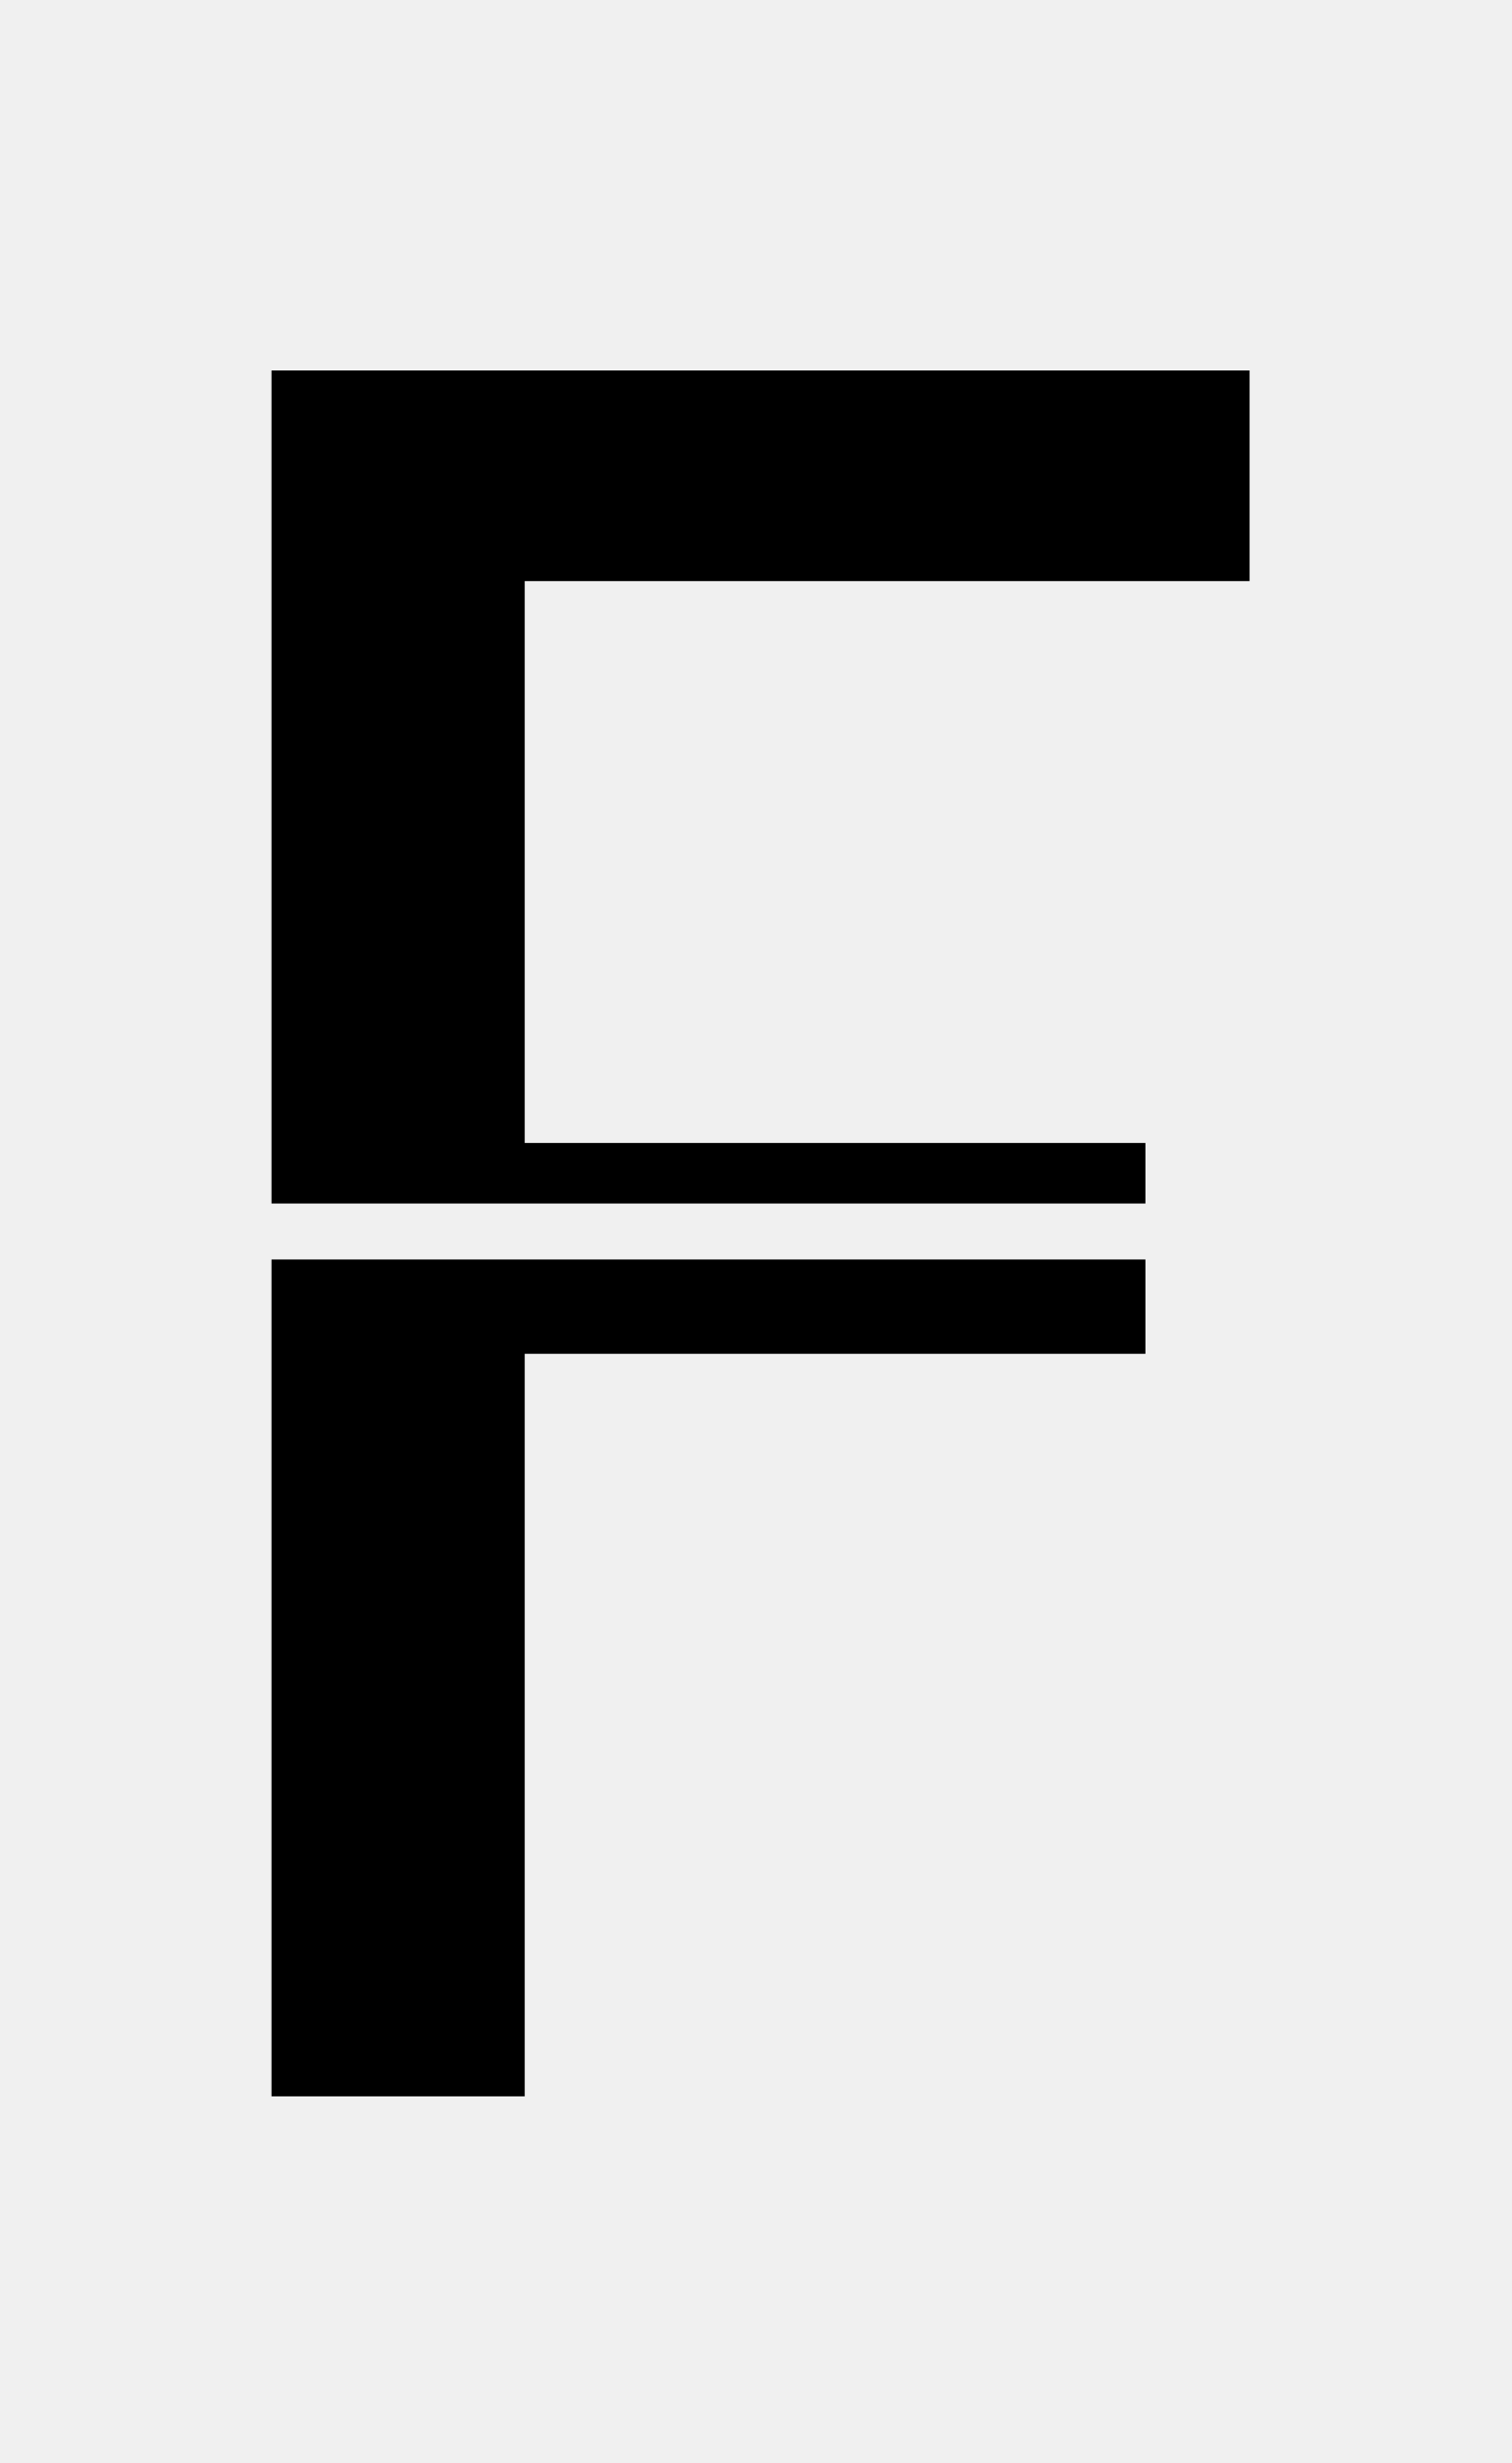
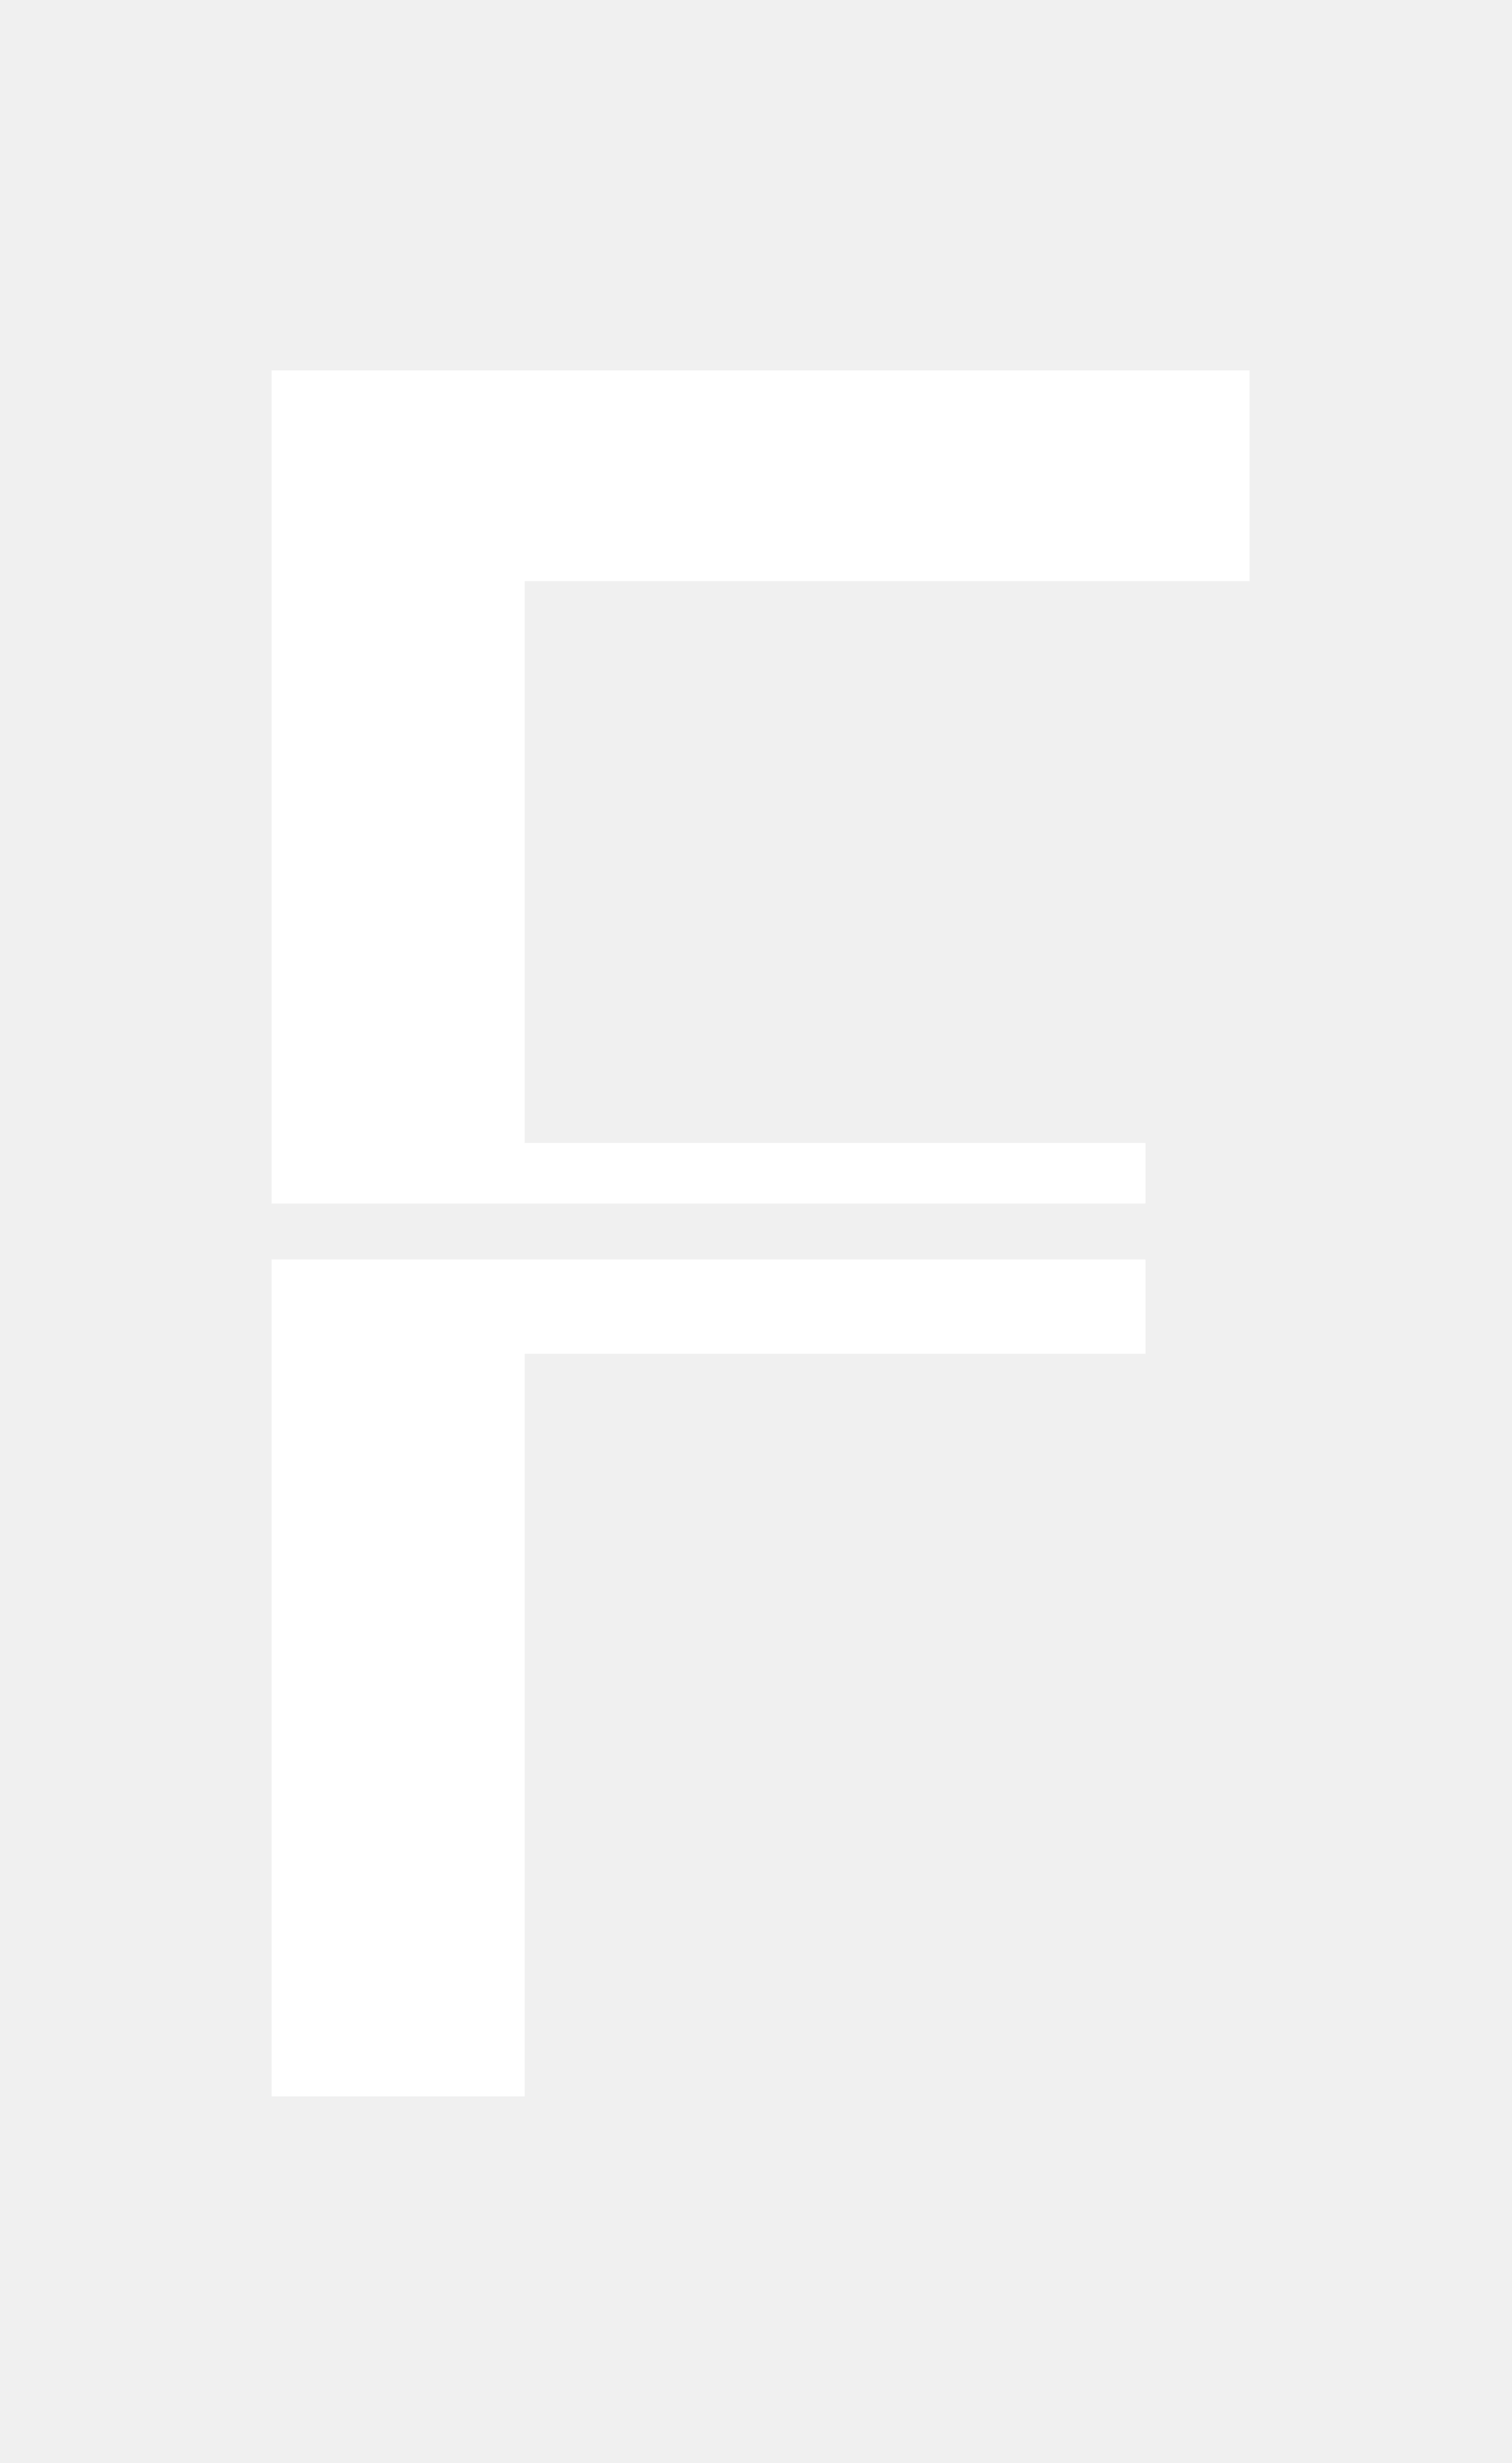
<svg xmlns="http://www.w3.org/2000/svg" width="54.0mm" height="88.0mm" viewBox="0.0 -42.3 54.0 88.0" version="1.1">
-   <path d="M 40.932,-1.463 L 18.75,-1.463 L 18.75,-21.538 L 44.653,-21.538 L 44.653,-29.064 L 9.703,-29.064 L 9.703,0.7 L 40.932,0.7 L 40.932,-1.463" stroke="none" fill="#000000" stroke-width="0.1" />
-   <path d="M 18.75,6.07 L 40.932,6.07 L 40.932,2.7 L 9.703,2.7 L 9.703,32.6 L 18.75,32.6 L 18.75,6.07" stroke="none" fill="#000000" stroke-width="0.1" />
+   <path d="M 40.932,-1.463 L 18.75,-1.463 L 18.75,-21.538 L 44.653,-21.538 L 44.653,-29.064 L 9.703,-29.064 L 9.703,0.7 L 40.932,0.7 L 40.932,-1.463" stroke="none" fill="#ffffff" stroke-width="0.1" />
+   <path d="M 18.75,6.07 L 40.932,6.07 L 40.932,2.7 L 9.703,2.7 L 9.703,32.6 L 18.75,32.6 L 18.75,6.07" stroke="none" fill="#ffffff" stroke-width="0.1" />
</svg>
